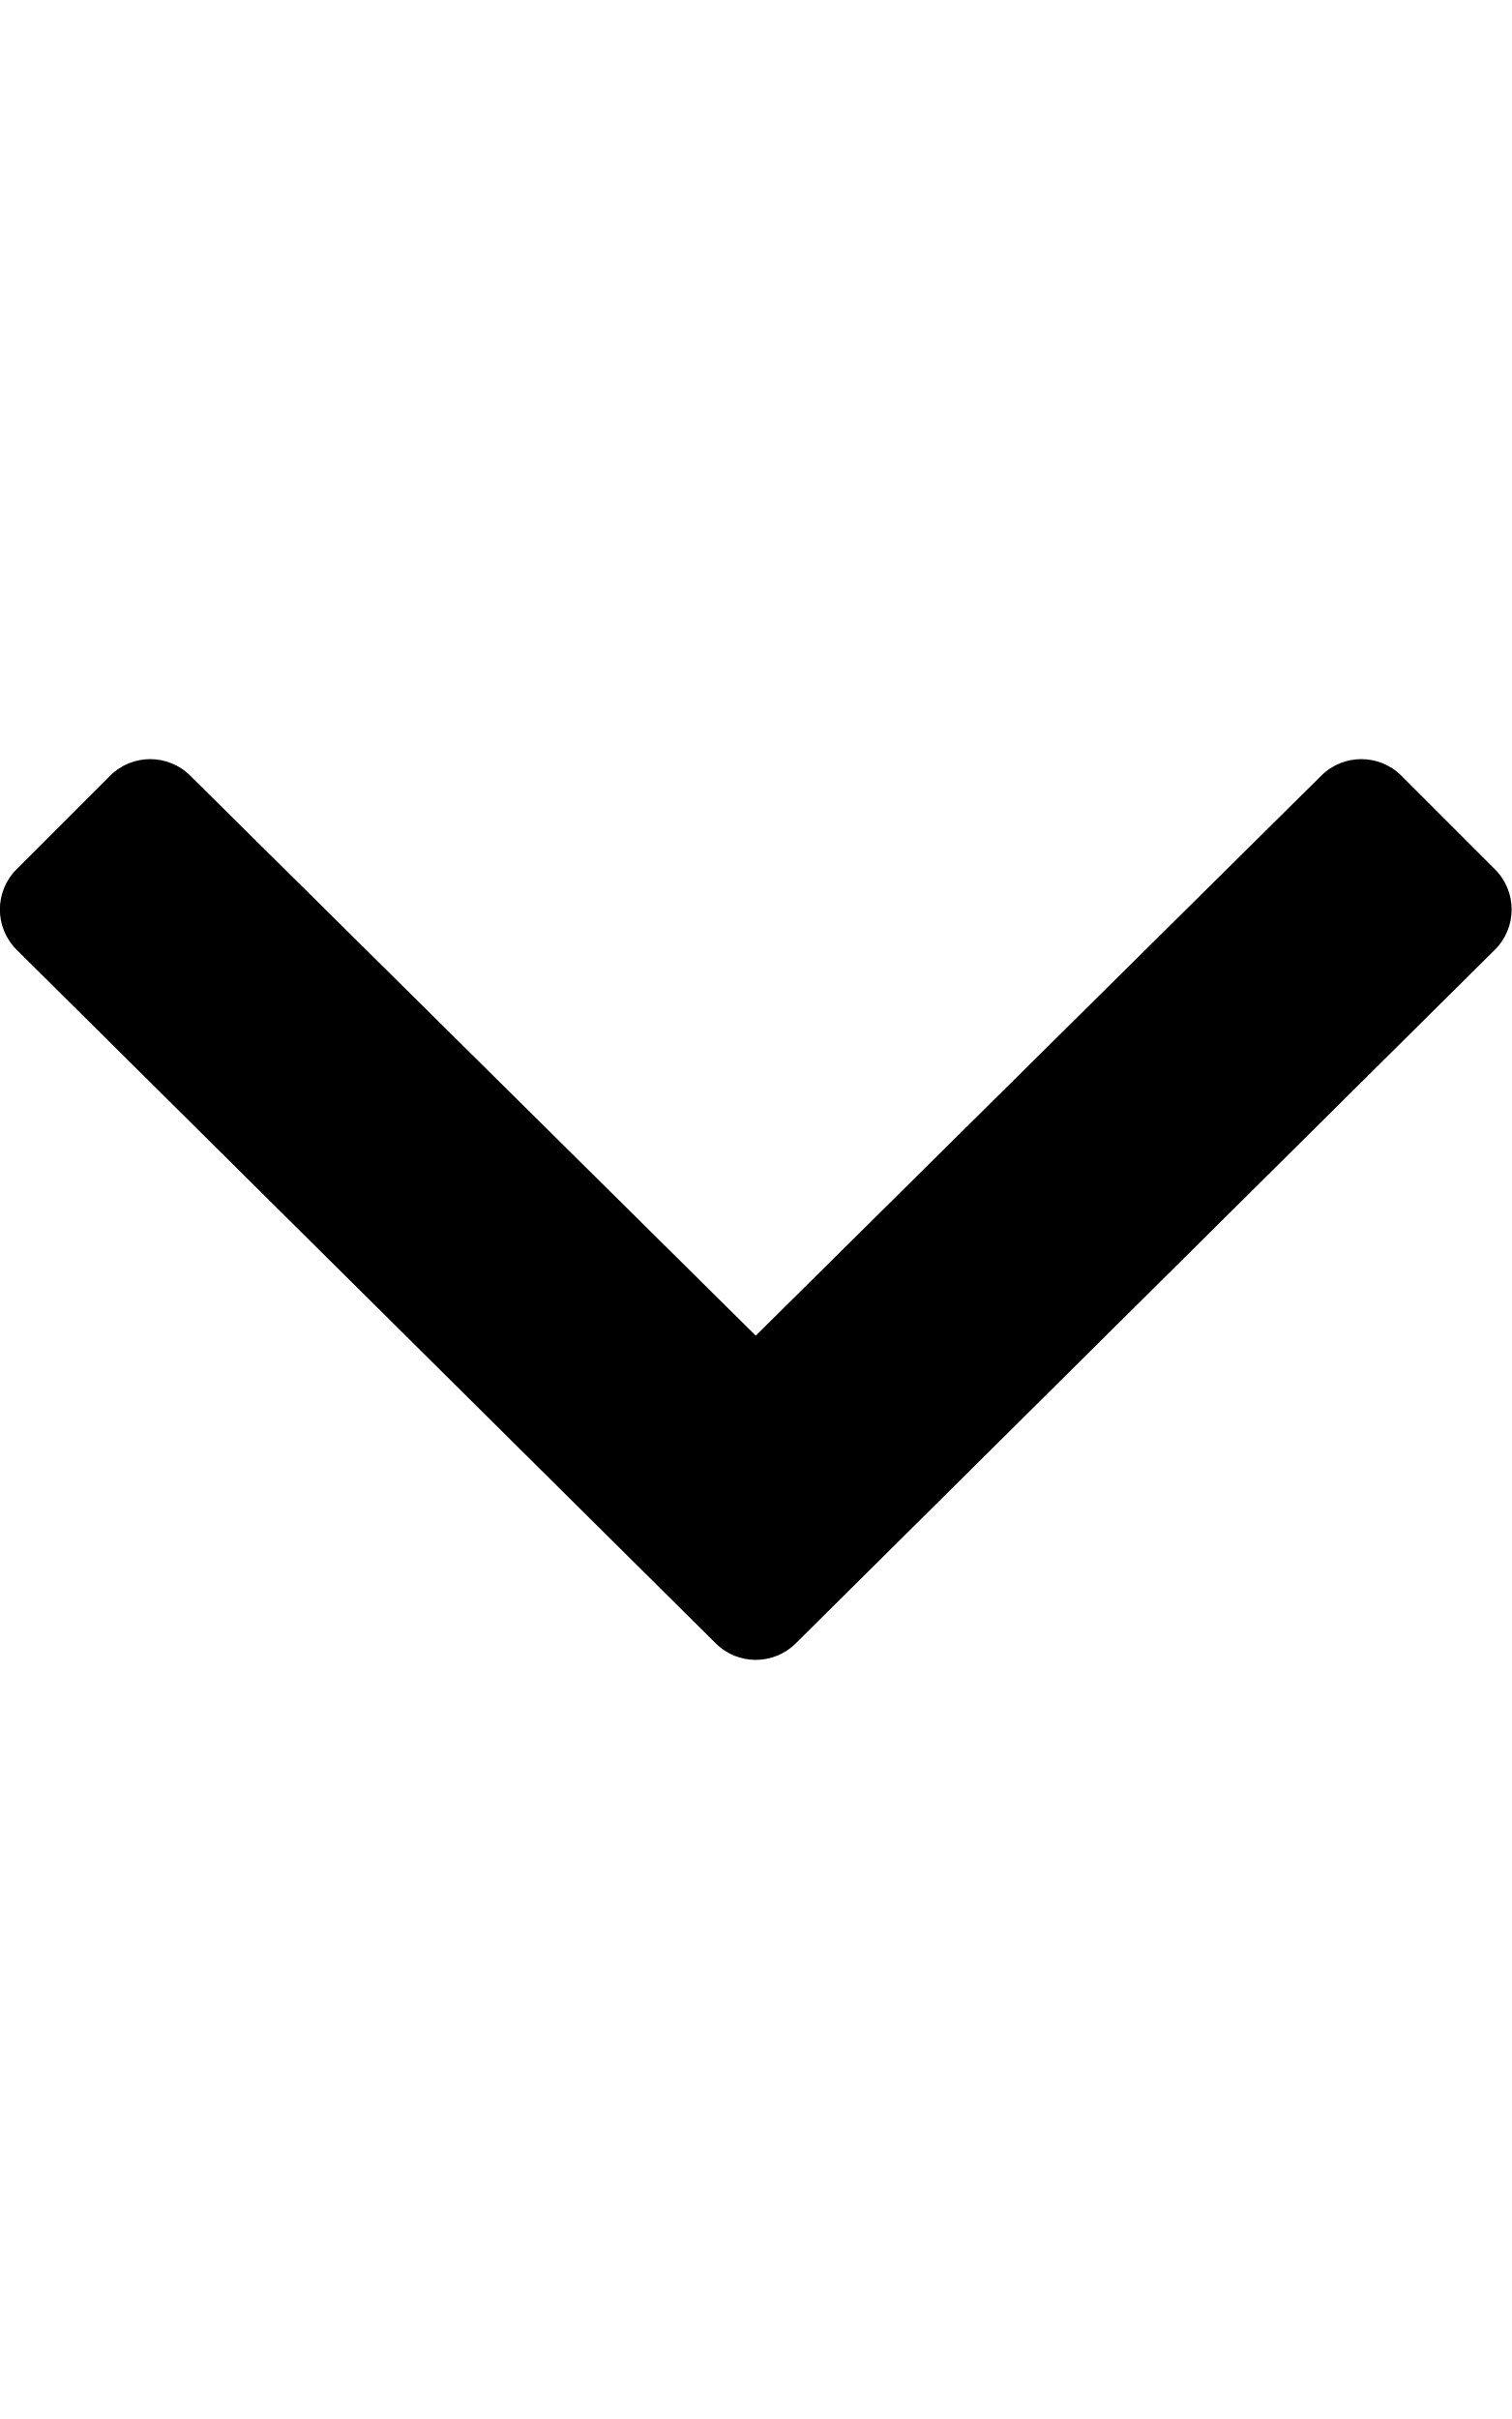
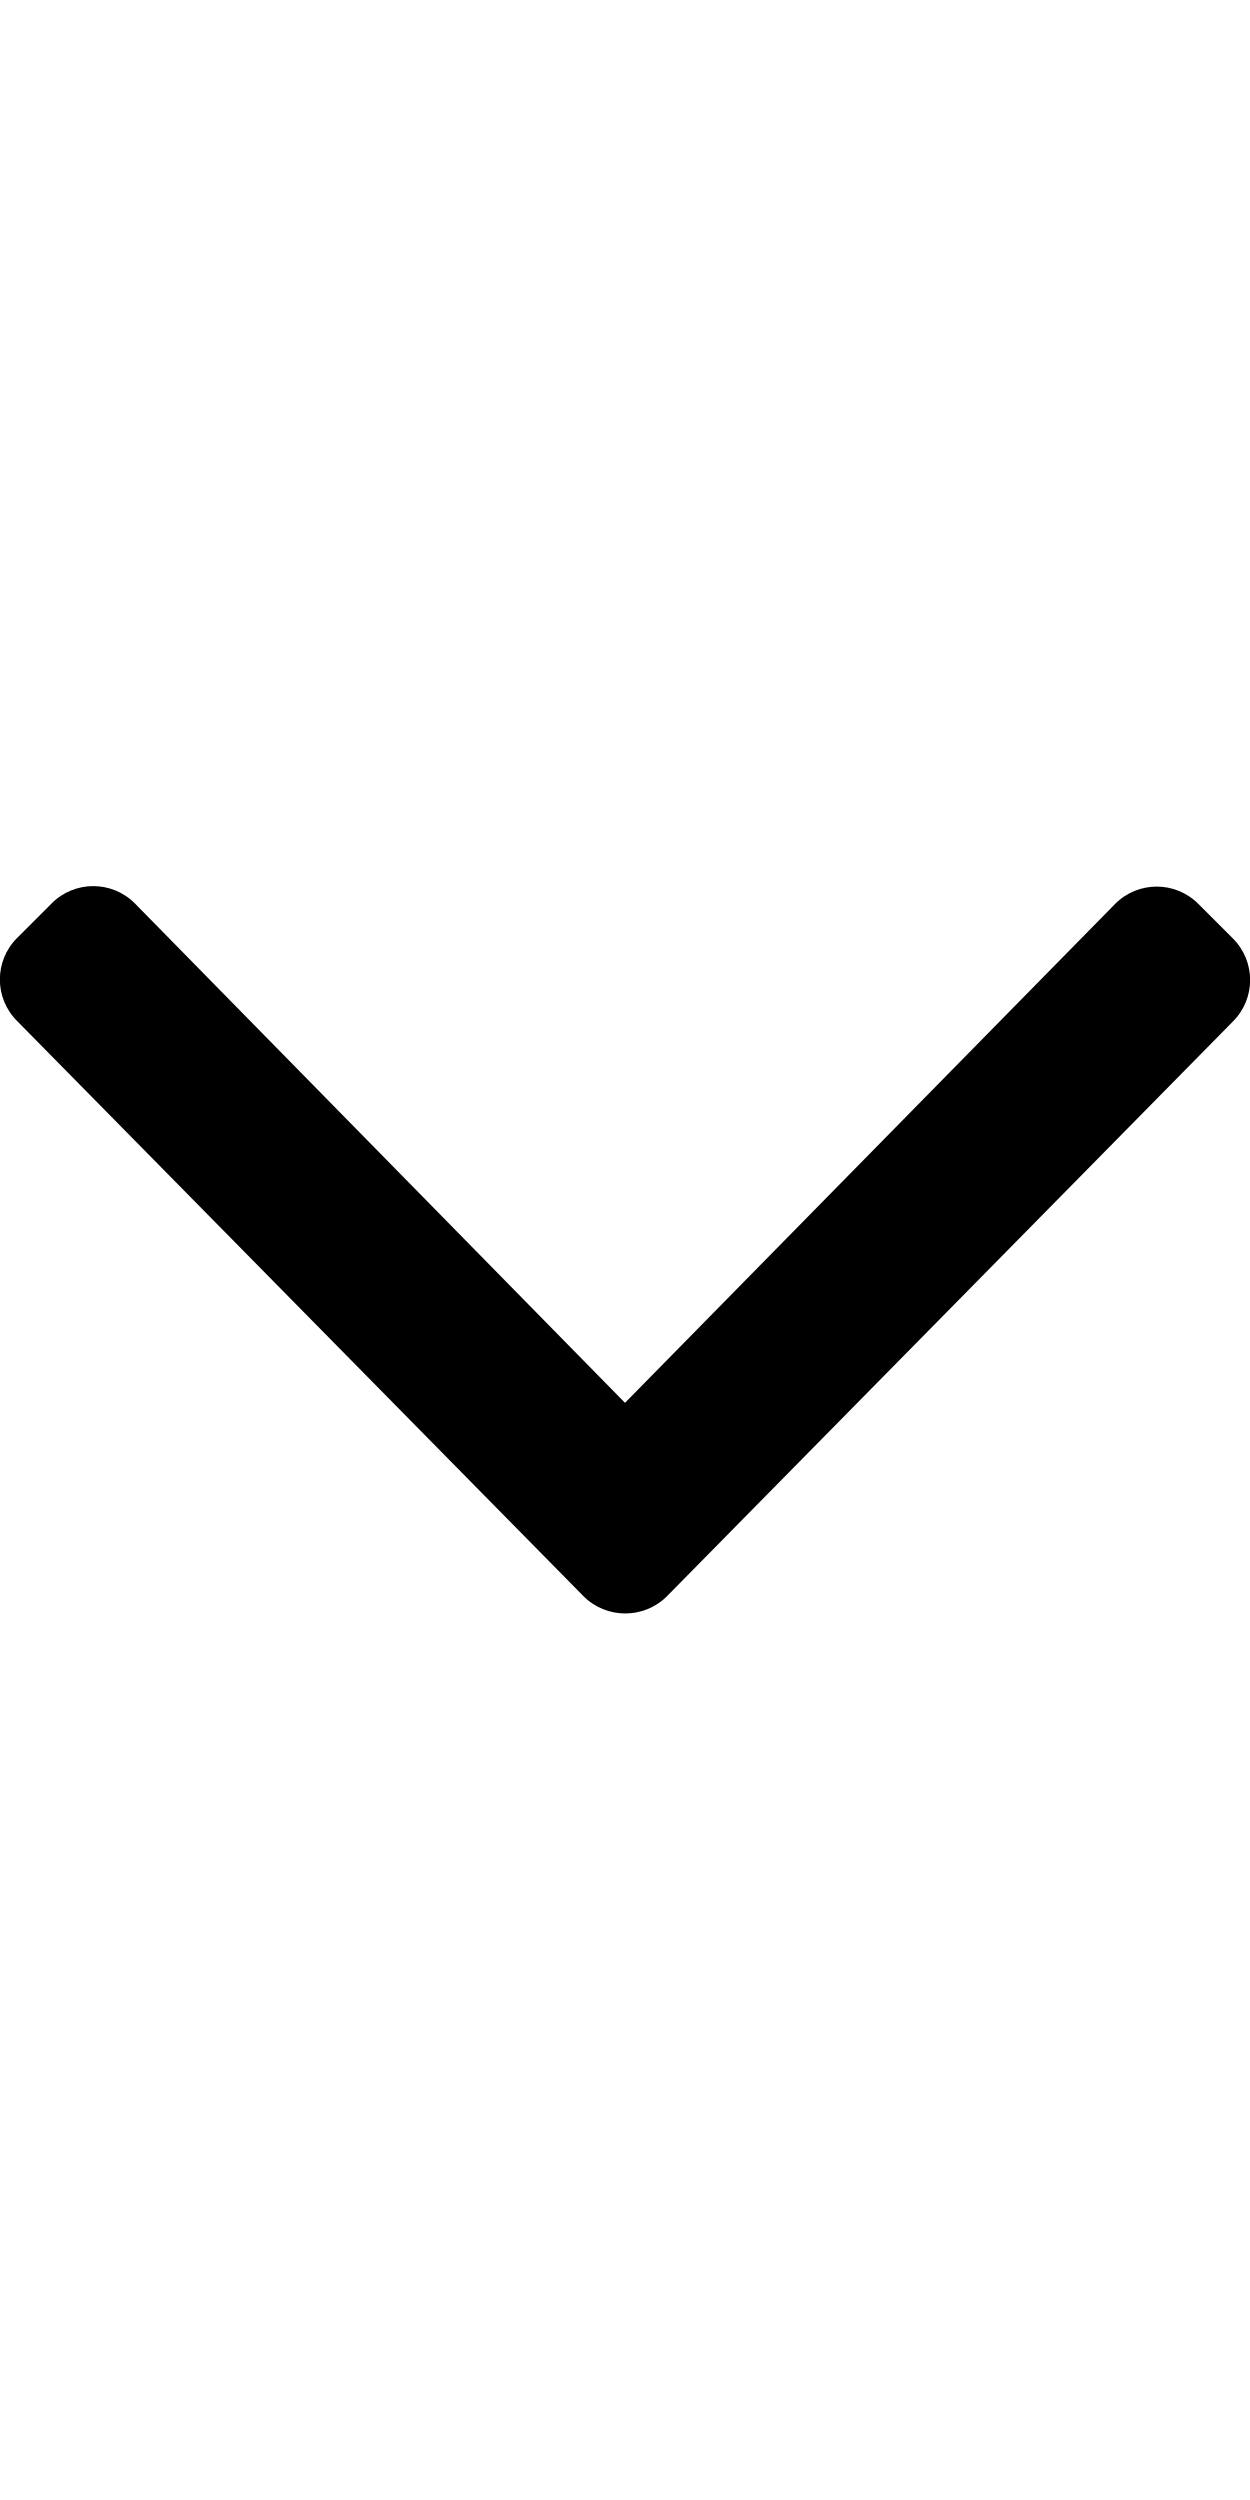
- <svg xmlns="http://www.w3.org/2000/svg" aria-hidden="true" focusable="false" data-prefix="far" data-icon="angle-down" class="svg-inline--fa fa-angle-down fa-w-10" role="img" viewBox="0 0 320 512">
-   <path fill="currentColor" d="M151.5 347.8L3.5 201c-4.7-4.7-4.7-12.3 0-17l19.8-19.8c4.7-4.7 12.3-4.7 17 0L160 282.7l119.7-118.5c4.7-4.7 12.3-4.7 17 0l19.8 19.8c4.7 4.7 4.7 12.3 0 17l-148 146.8c-4.7 4.7-12.3 4.7-17 0z" />
+ <svg xmlns="http://www.w3.org/2000/svg" aria-hidden="true" focusable="false" data-prefix="fal" data-icon="angle-down" class="svg-inline--fa fa-angle-down fa-w-8" role="img" viewBox="0 0 256 512">
+   <path fill="currentColor" d="M119.5 326.9L3.5 209.1c-4.7-4.7-4.7-12.3 0-17l7.1-7.1c4.7-4.7 12.3-4.7 17 0L128 287.3l100.4-102.2c4.7-4.7 12.3-4.7 17 0l7.1 7.1c4.7 4.7 4.7 12.3 0 17L136.5 327c-4.7 4.6-12.3 4.6-17-.1z" />
</svg>
